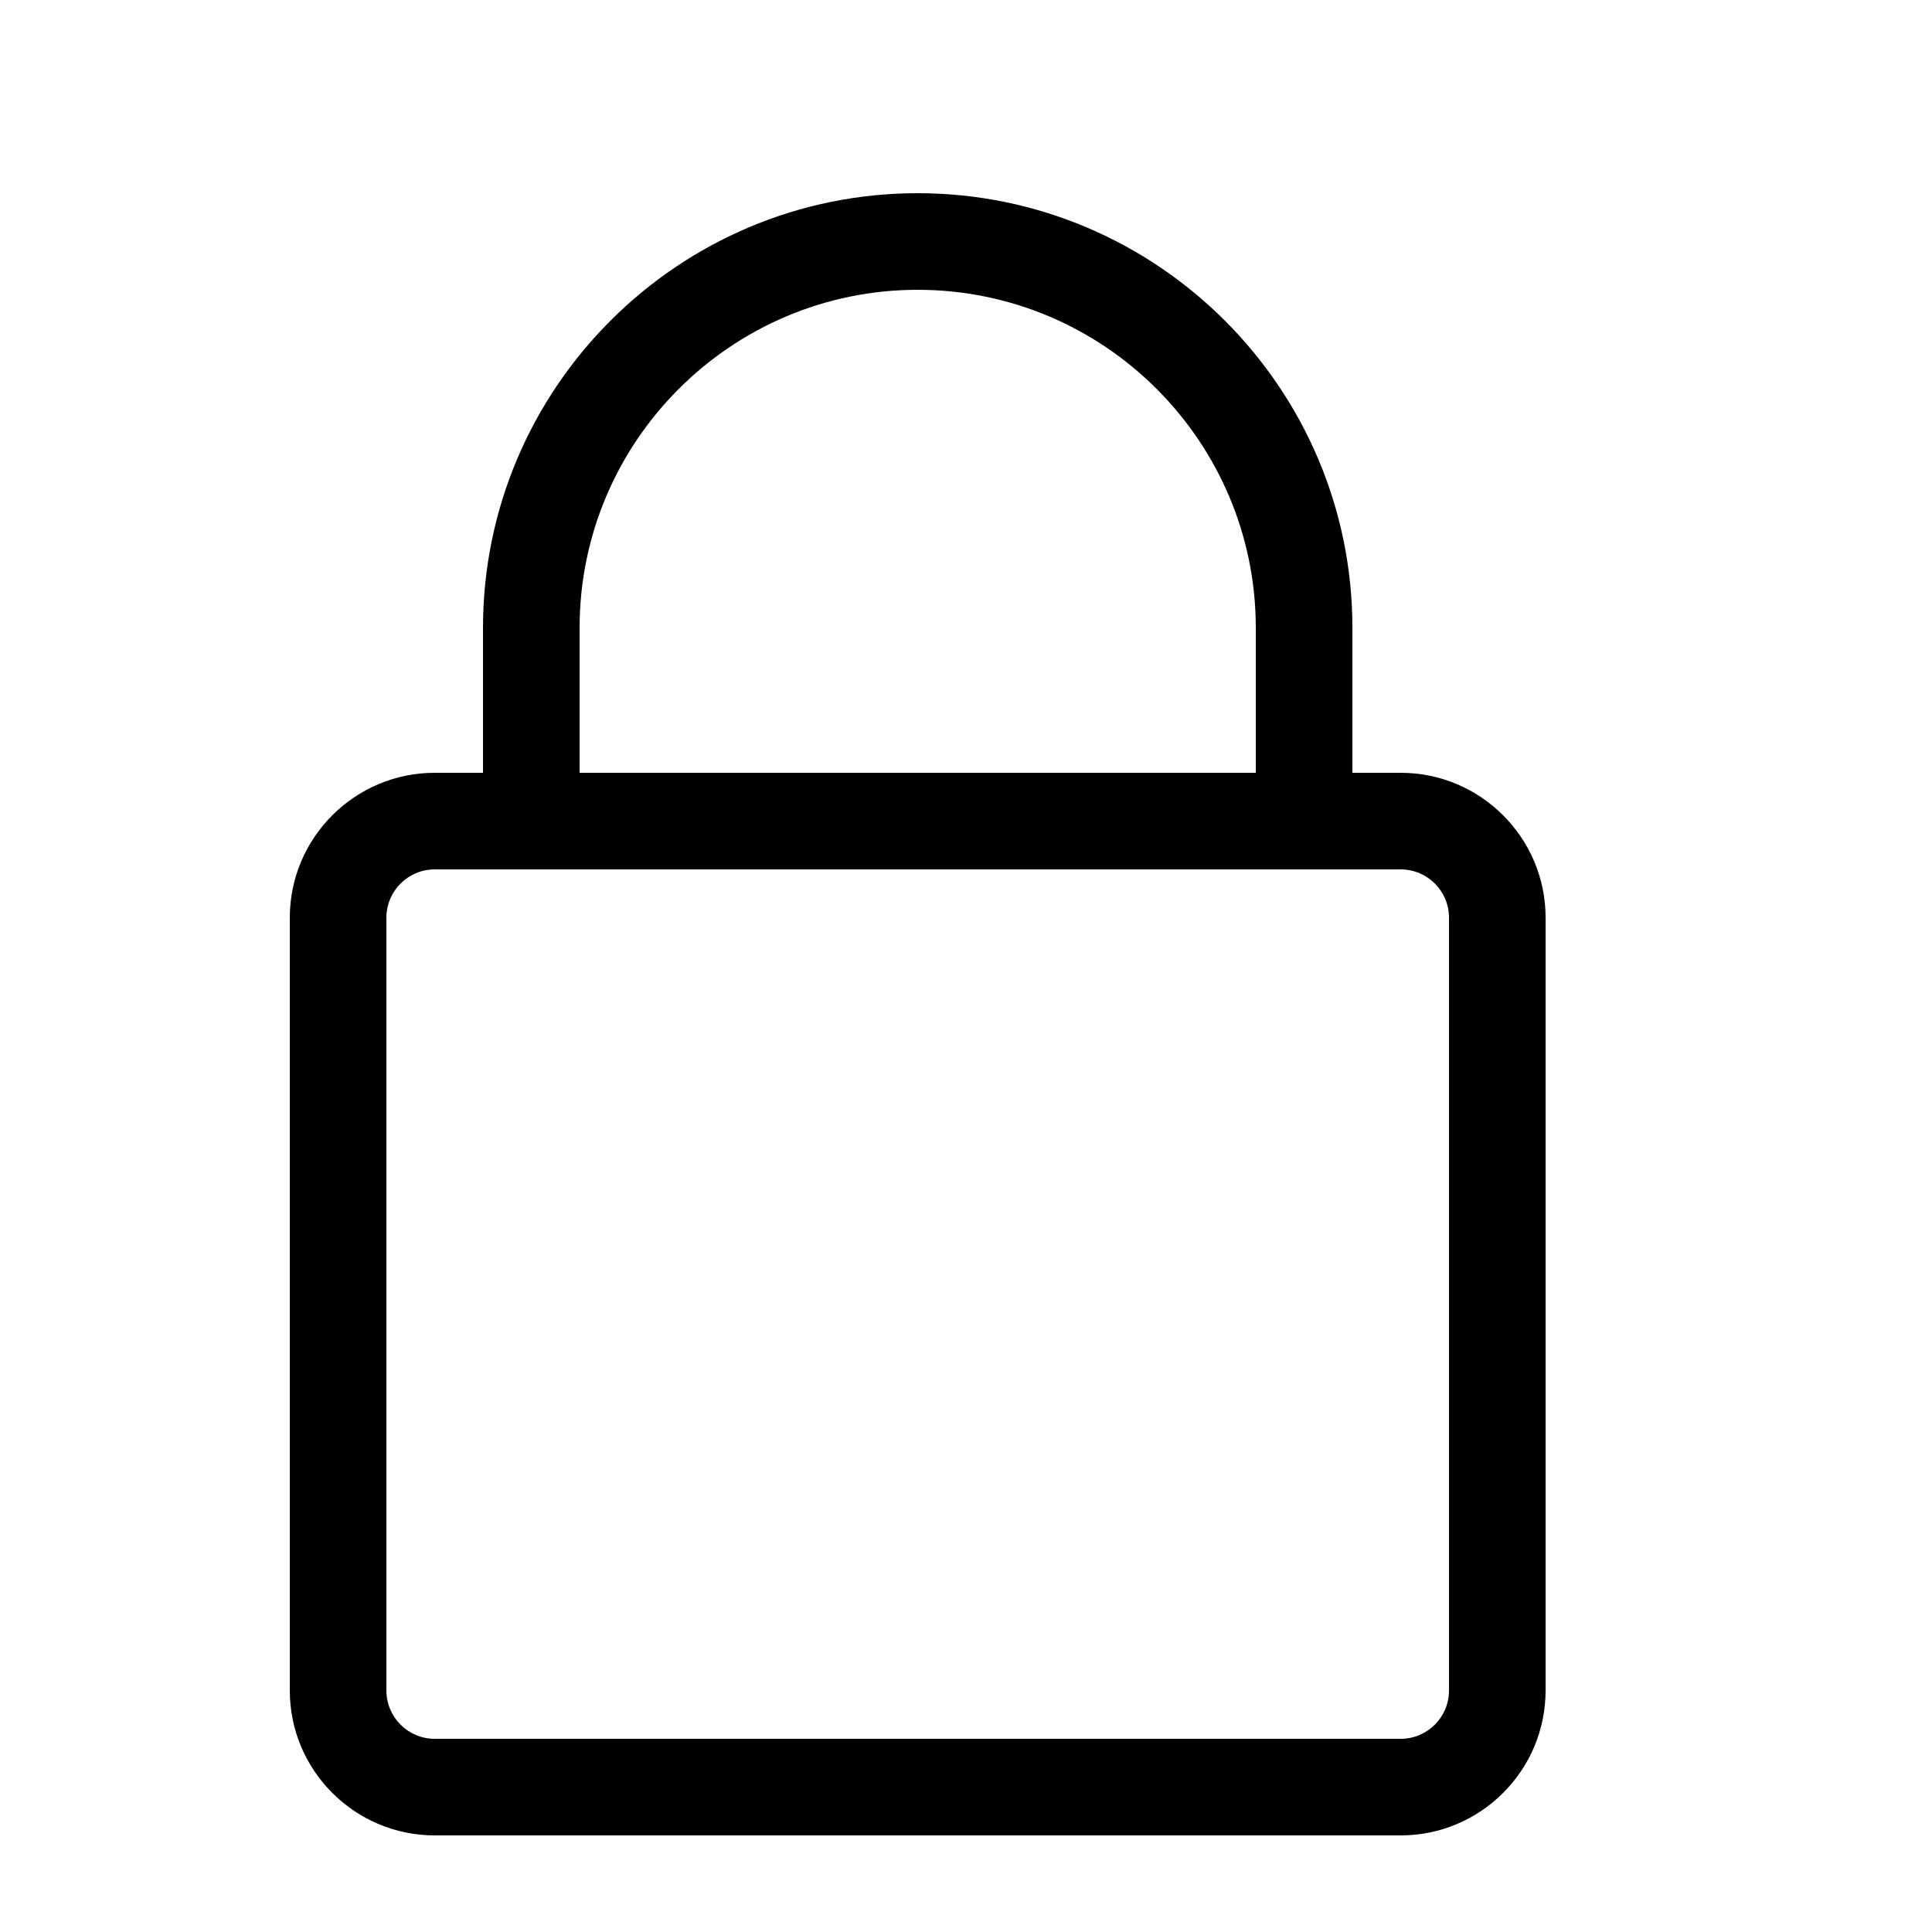
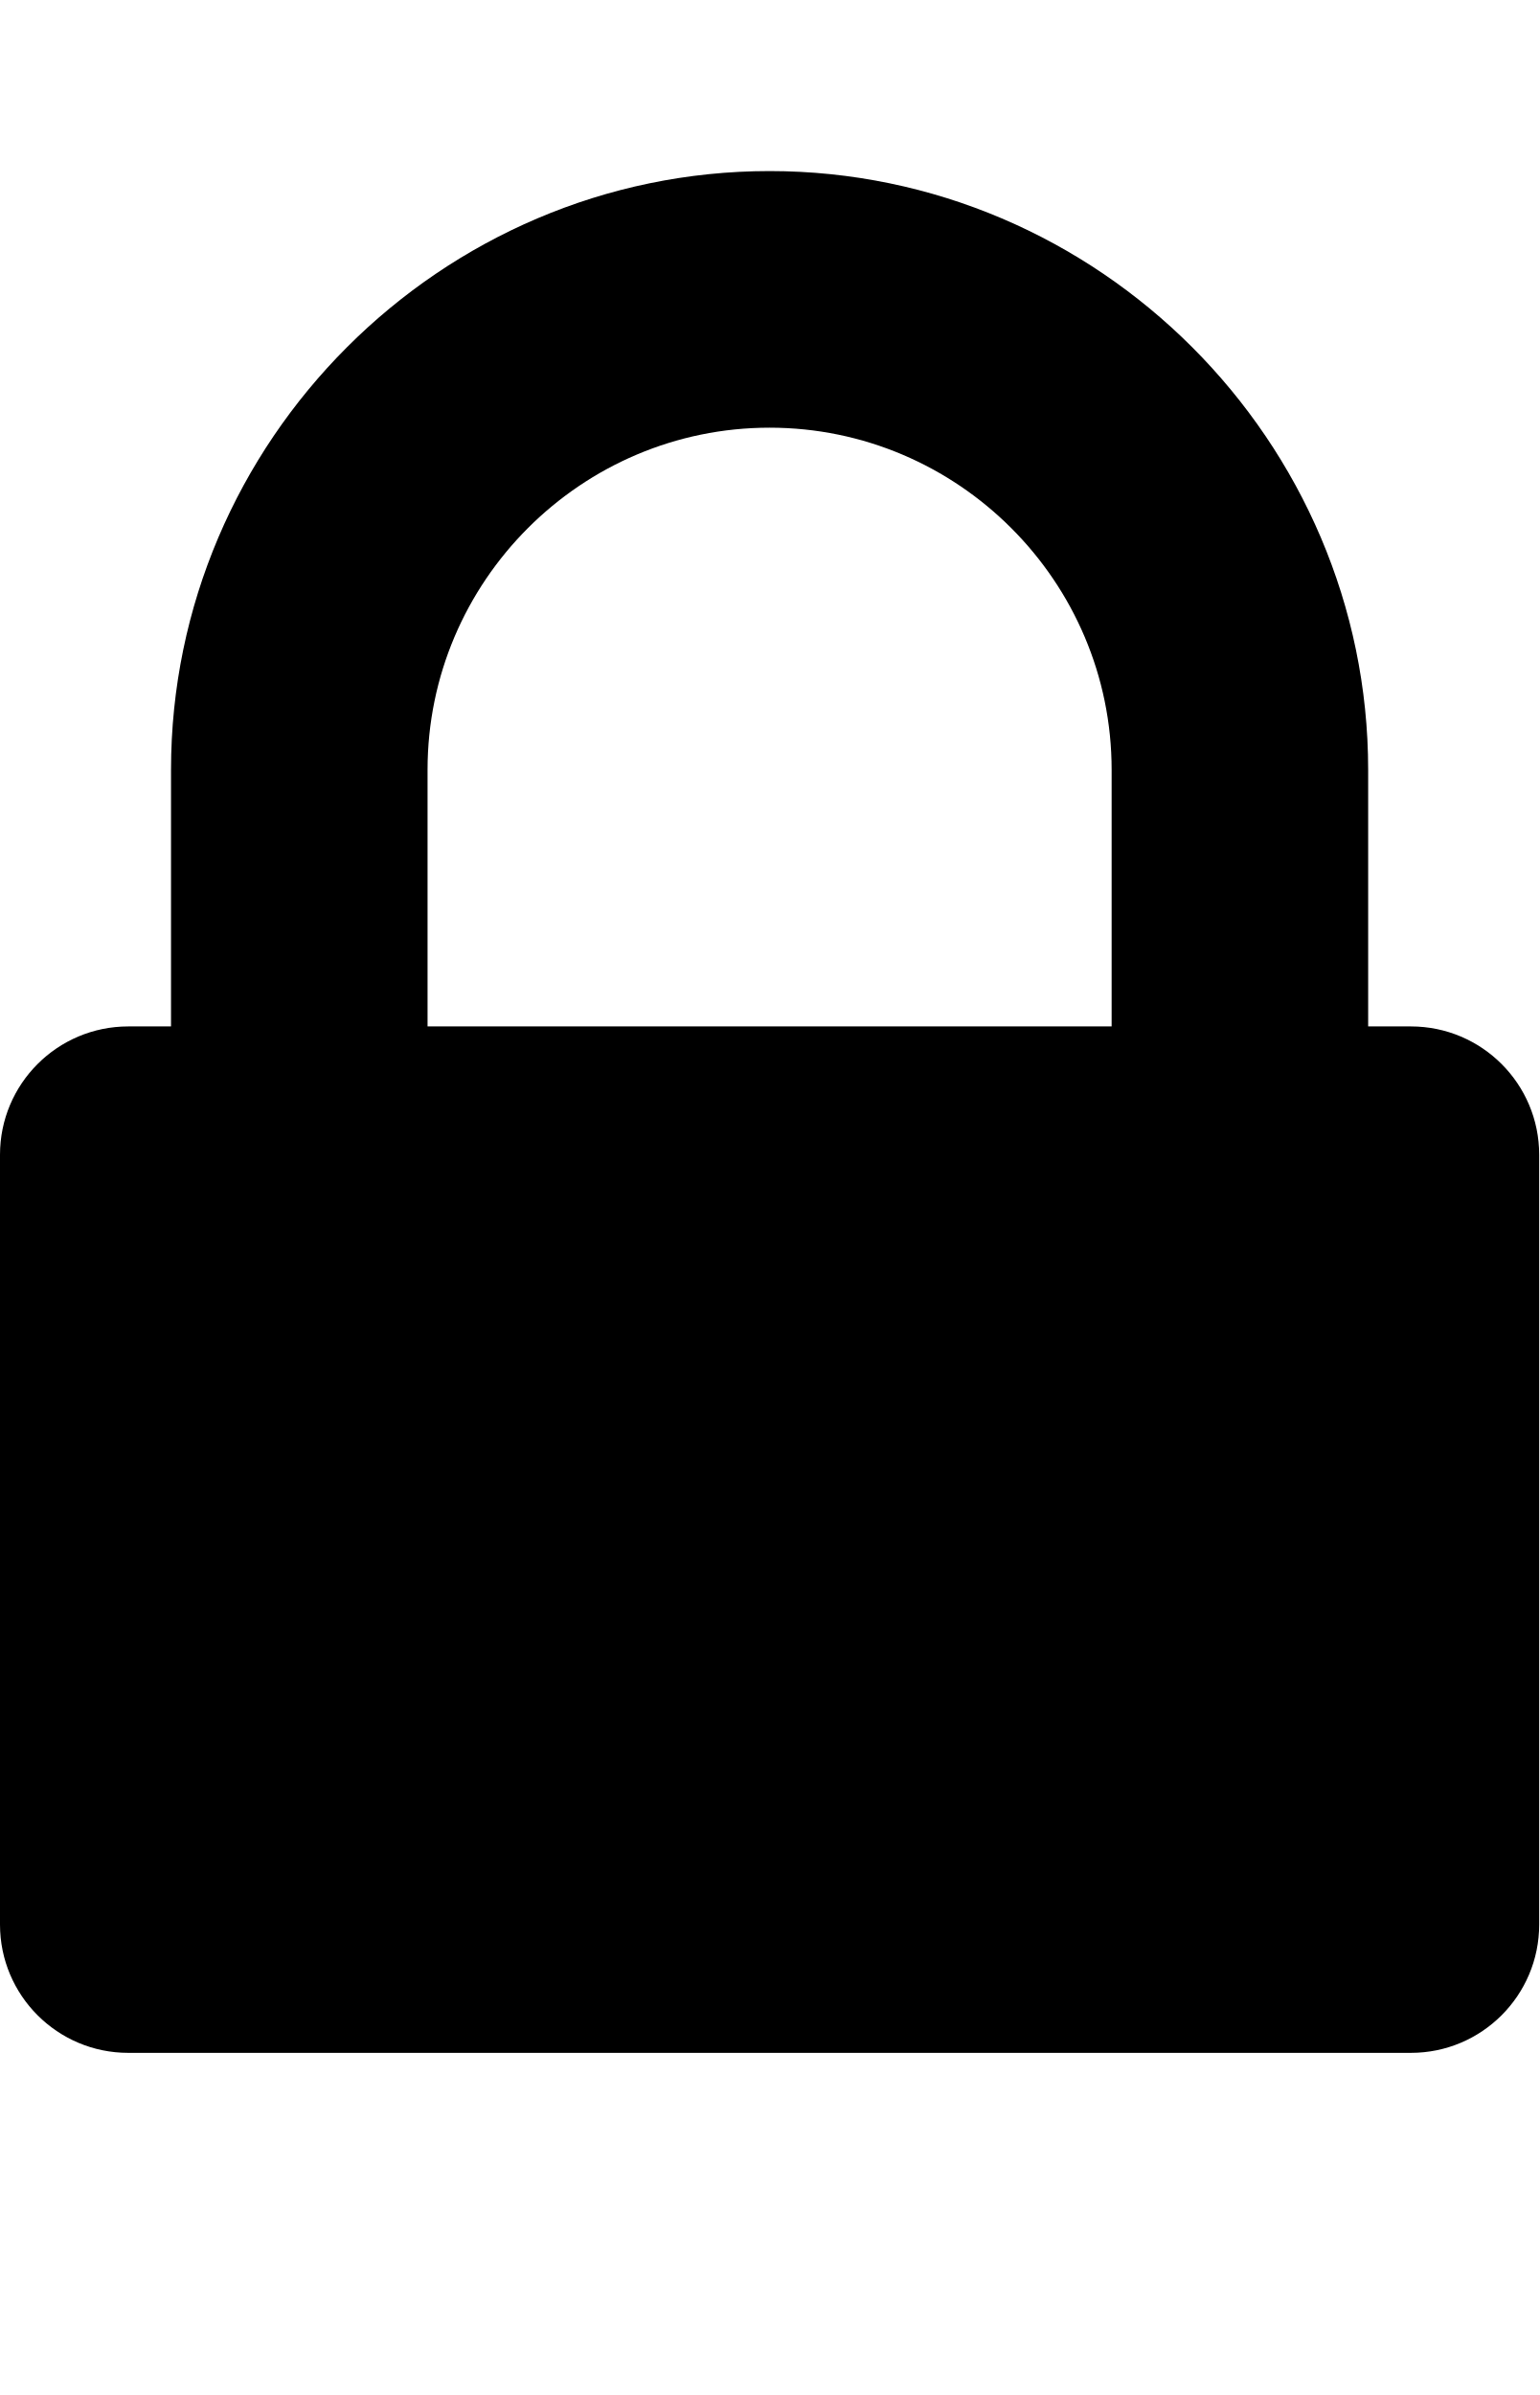
- <svg xmlns="http://www.w3.org/2000/svg" version="1.1" width="20" height="20" viewBox="0 0 20 20">
-   <path fill="#000000" d="M14.5 8h-0.5v-1.5c0-2.481-2.019-4.5-4.5-4.5s-4.5 2.019-4.5 4.5v1.5h-0.5c-0.827 0-1.5 0.673-1.5 1.5v8c0 0.827 0.673 1.5 1.5 1.5h10c0.827 0 1.5-0.673 1.5-1.5v-8c0-0.827-0.673-1.5-1.5-1.5zM6 6.5c0-1.93 1.57-3.5 3.5-3.5s3.5 1.57 3.5 3.5v1.5h-7v-1.5zM15 17.5c0 0.276-0.224 0.5-0.5 0.5h-10c-0.276 0-0.5-0.224-0.5-0.5v-8c0-0.276 0.224-0.5 0.5-0.5h10c0.276 0 0.5 0.224 0.5 0.5v8z" />
+ <svg xmlns="http://www.w3.org/2000/svg" version="1.1" width="18" height="28" viewBox="0 0 18 28">
+   <path d="M5 12h8v-3c0-2.203-1.797-4-4-4s-4 1.797-4 4v3zM18 13.5v9c0 0.828-0.672 1.5-1.5 1.5h-15c-0.828 0-1.5-0.672-1.5-1.5v-9c0-0.828 0.672-1.5 1.5-1.5h0.5v-3c0-3.844 3.156-7 7-7s7 3.156 7 7v3h0.5c0.828 0 1.5 0.672 1.5 1.5z" />
</svg>
